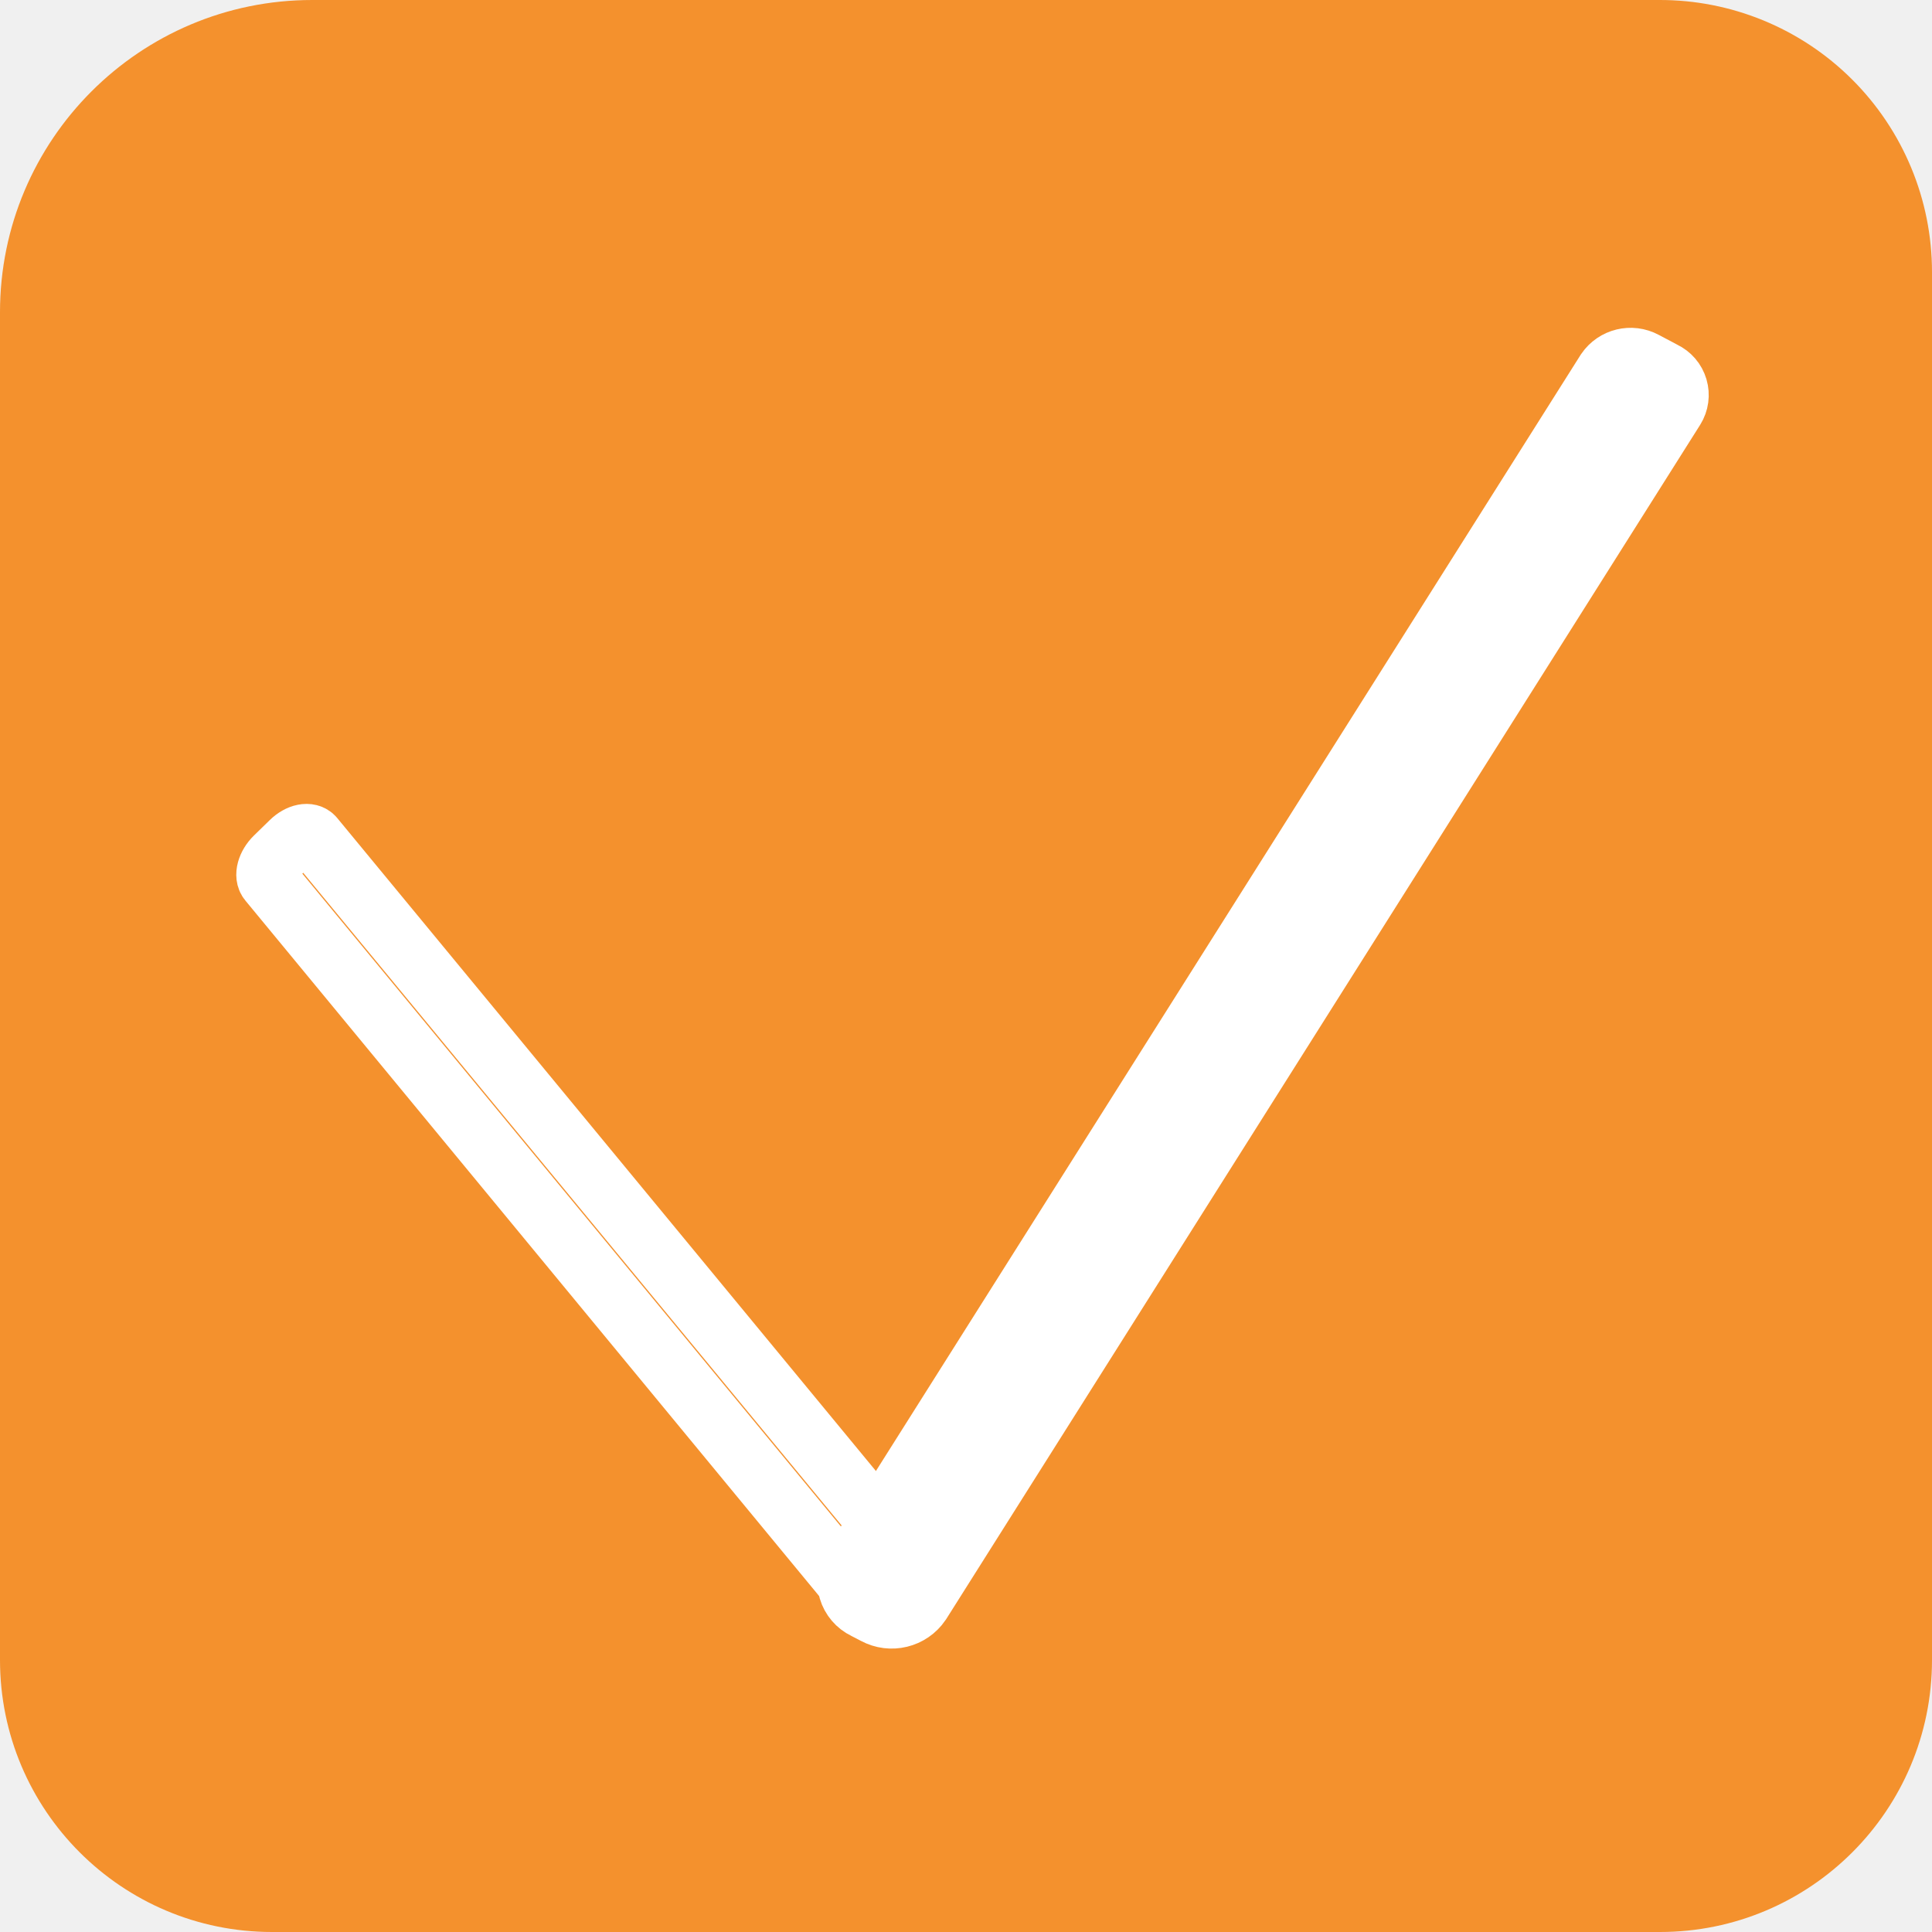
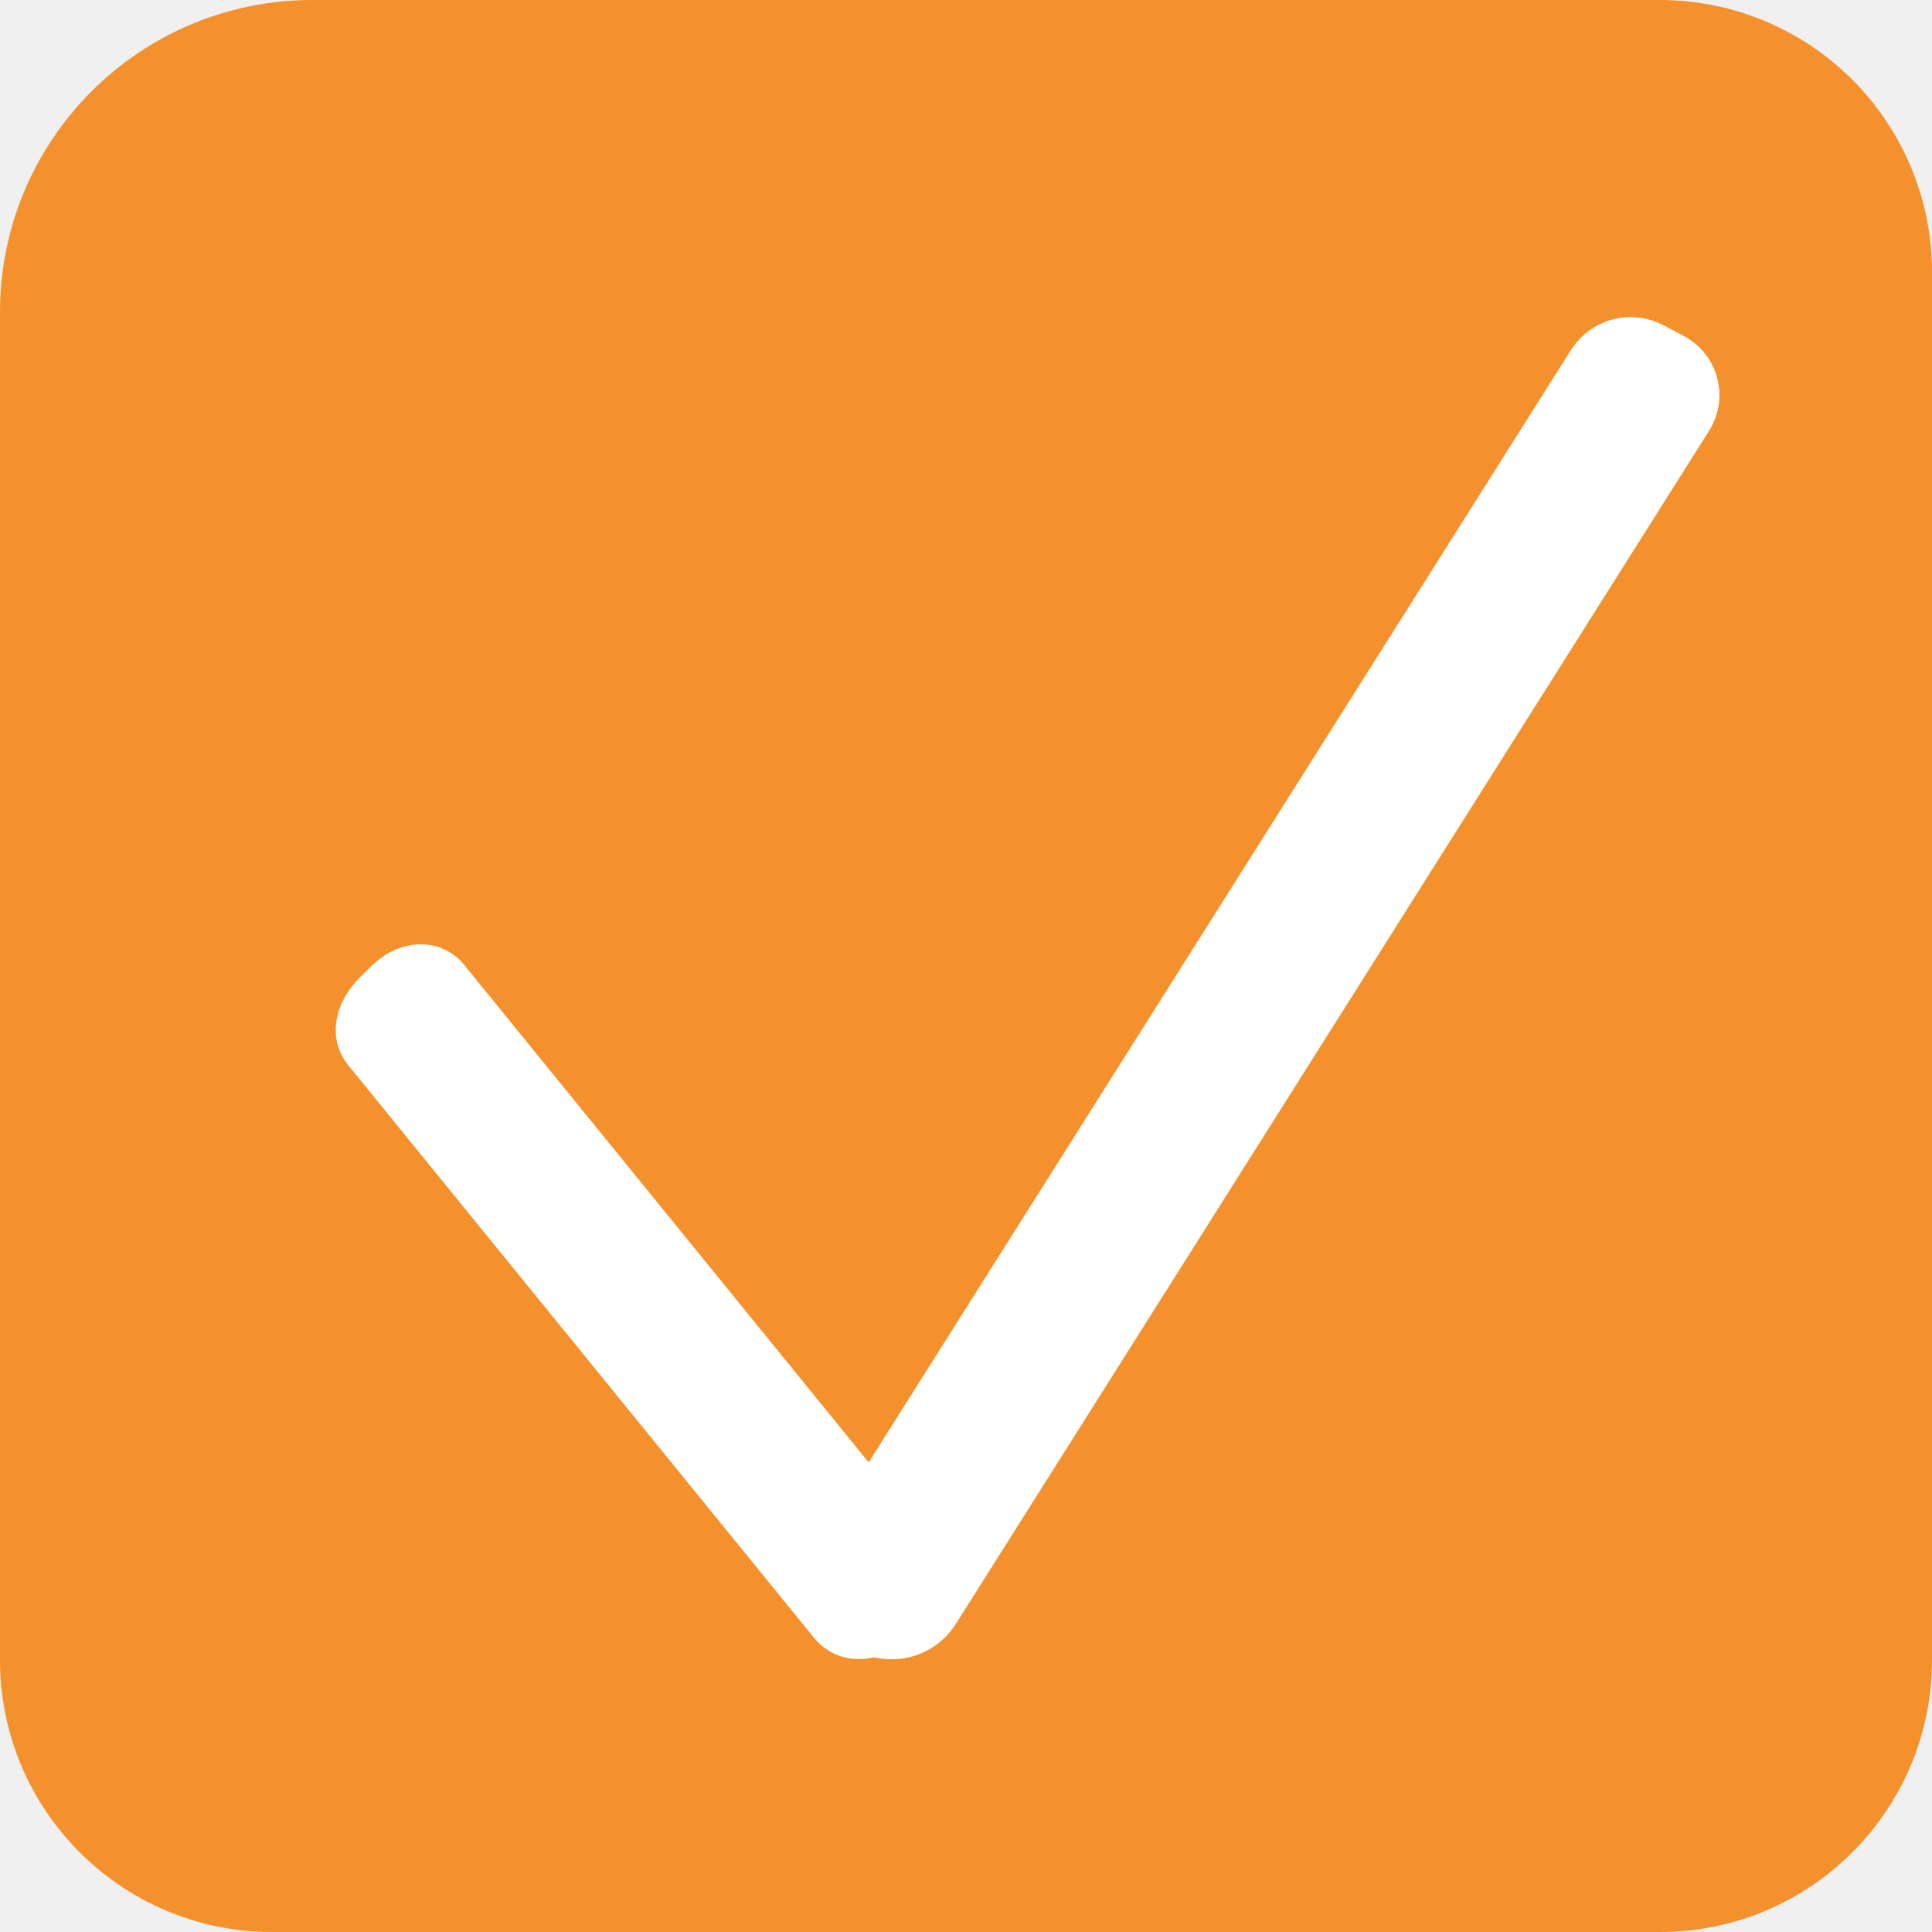
<svg xmlns="http://www.w3.org/2000/svg" width="99" height="99" viewBox="0 0 99 99">
  <defs>
-     <style>.cls-1{fill:#f4912d;}.cls-2,.cls-3{fill:none;stroke:#fff;stroke-miterlimit:10;}.cls-2{stroke-width:3.9px;}.cls-3{stroke-width:3.13px;}</style>
+     <style>.cls-1{fill:#f4912d;}.cls-2{fill:none;stroke:#fff;stroke-miterlimit:10;stroke-width:5px;}</style>
  </defs>
  <g id="Layer_2" data-name="Layer 2">
    <g id="Layer_1-2" data-name="Layer 1">
      <path class="cls-1" d="M16,0h69A13.94,13.94,0,0,1,99,13.94V85.06A13.94,13.94,0,0,1,85.06,99H13.94A13.94,13.94,0,0,1,0,85.06V16A16,16,0,0,1,16,0Z" />
      <path class="cls-2" d="M82.64,19.23,44,80.43a1.16,1.16,0,0,0,.49,1.65l.54.28a1.39,1.39,0,0,0,1.81-.44L85.47,20.73a.92.92,0,0,0-.39-1.32l-1-.53A1.11,1.11,0,0,0,82.64,19.23Z" />
-       <path class="cls-3" d="M13.78,45.15,43.57,81.26c.28.34.92.21,1.43-.29l.44-.43c.51-.5.7-1.18.42-1.52L16.07,42.91c-.23-.27-.74-.17-1.15.23l-.81.79C13.7,44.33,13.55,44.88,13.78,45.15Z" />
+       <path class="cls-2" d="M19.78,53,43.67,82.37c.23.28.78.14,1.24-.31l.39-.38c.45-.44.64-1,.41-1.31L21.83,51c-.18-.22-.63-.11-1,.24l-.72.71C19.75,52.35,19.6,52.81,19.78,53Z" />
    </g>
  </g>
</svg>
